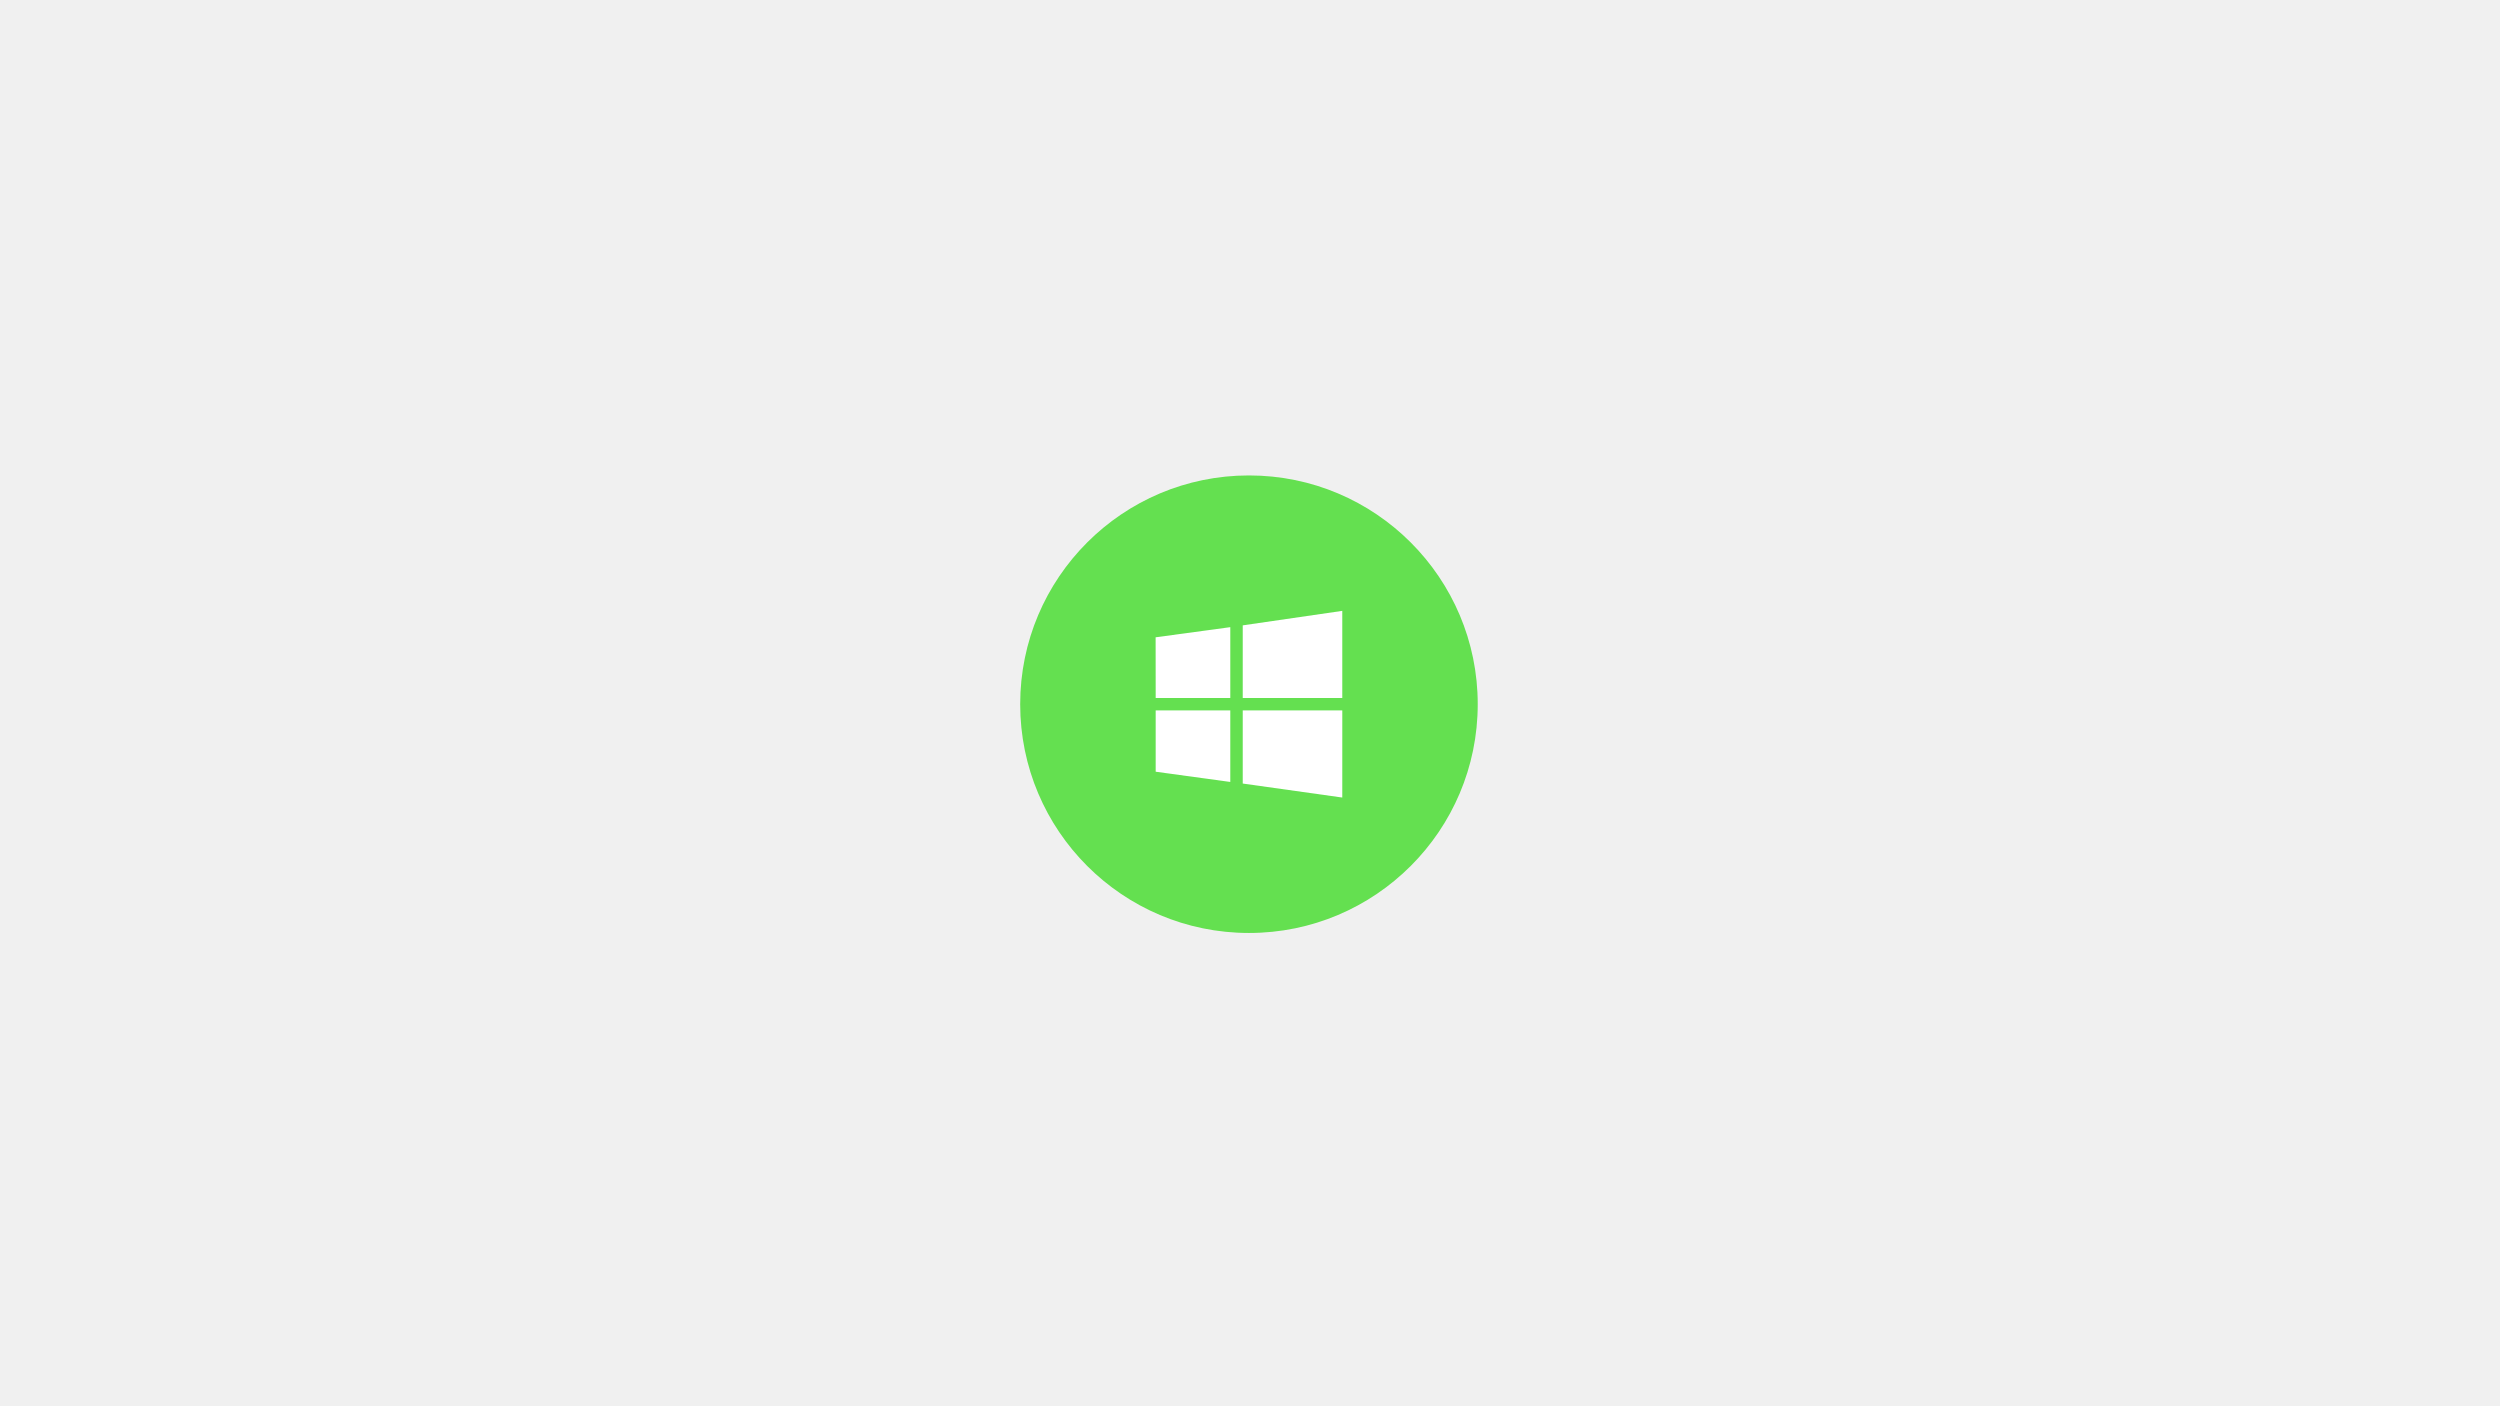
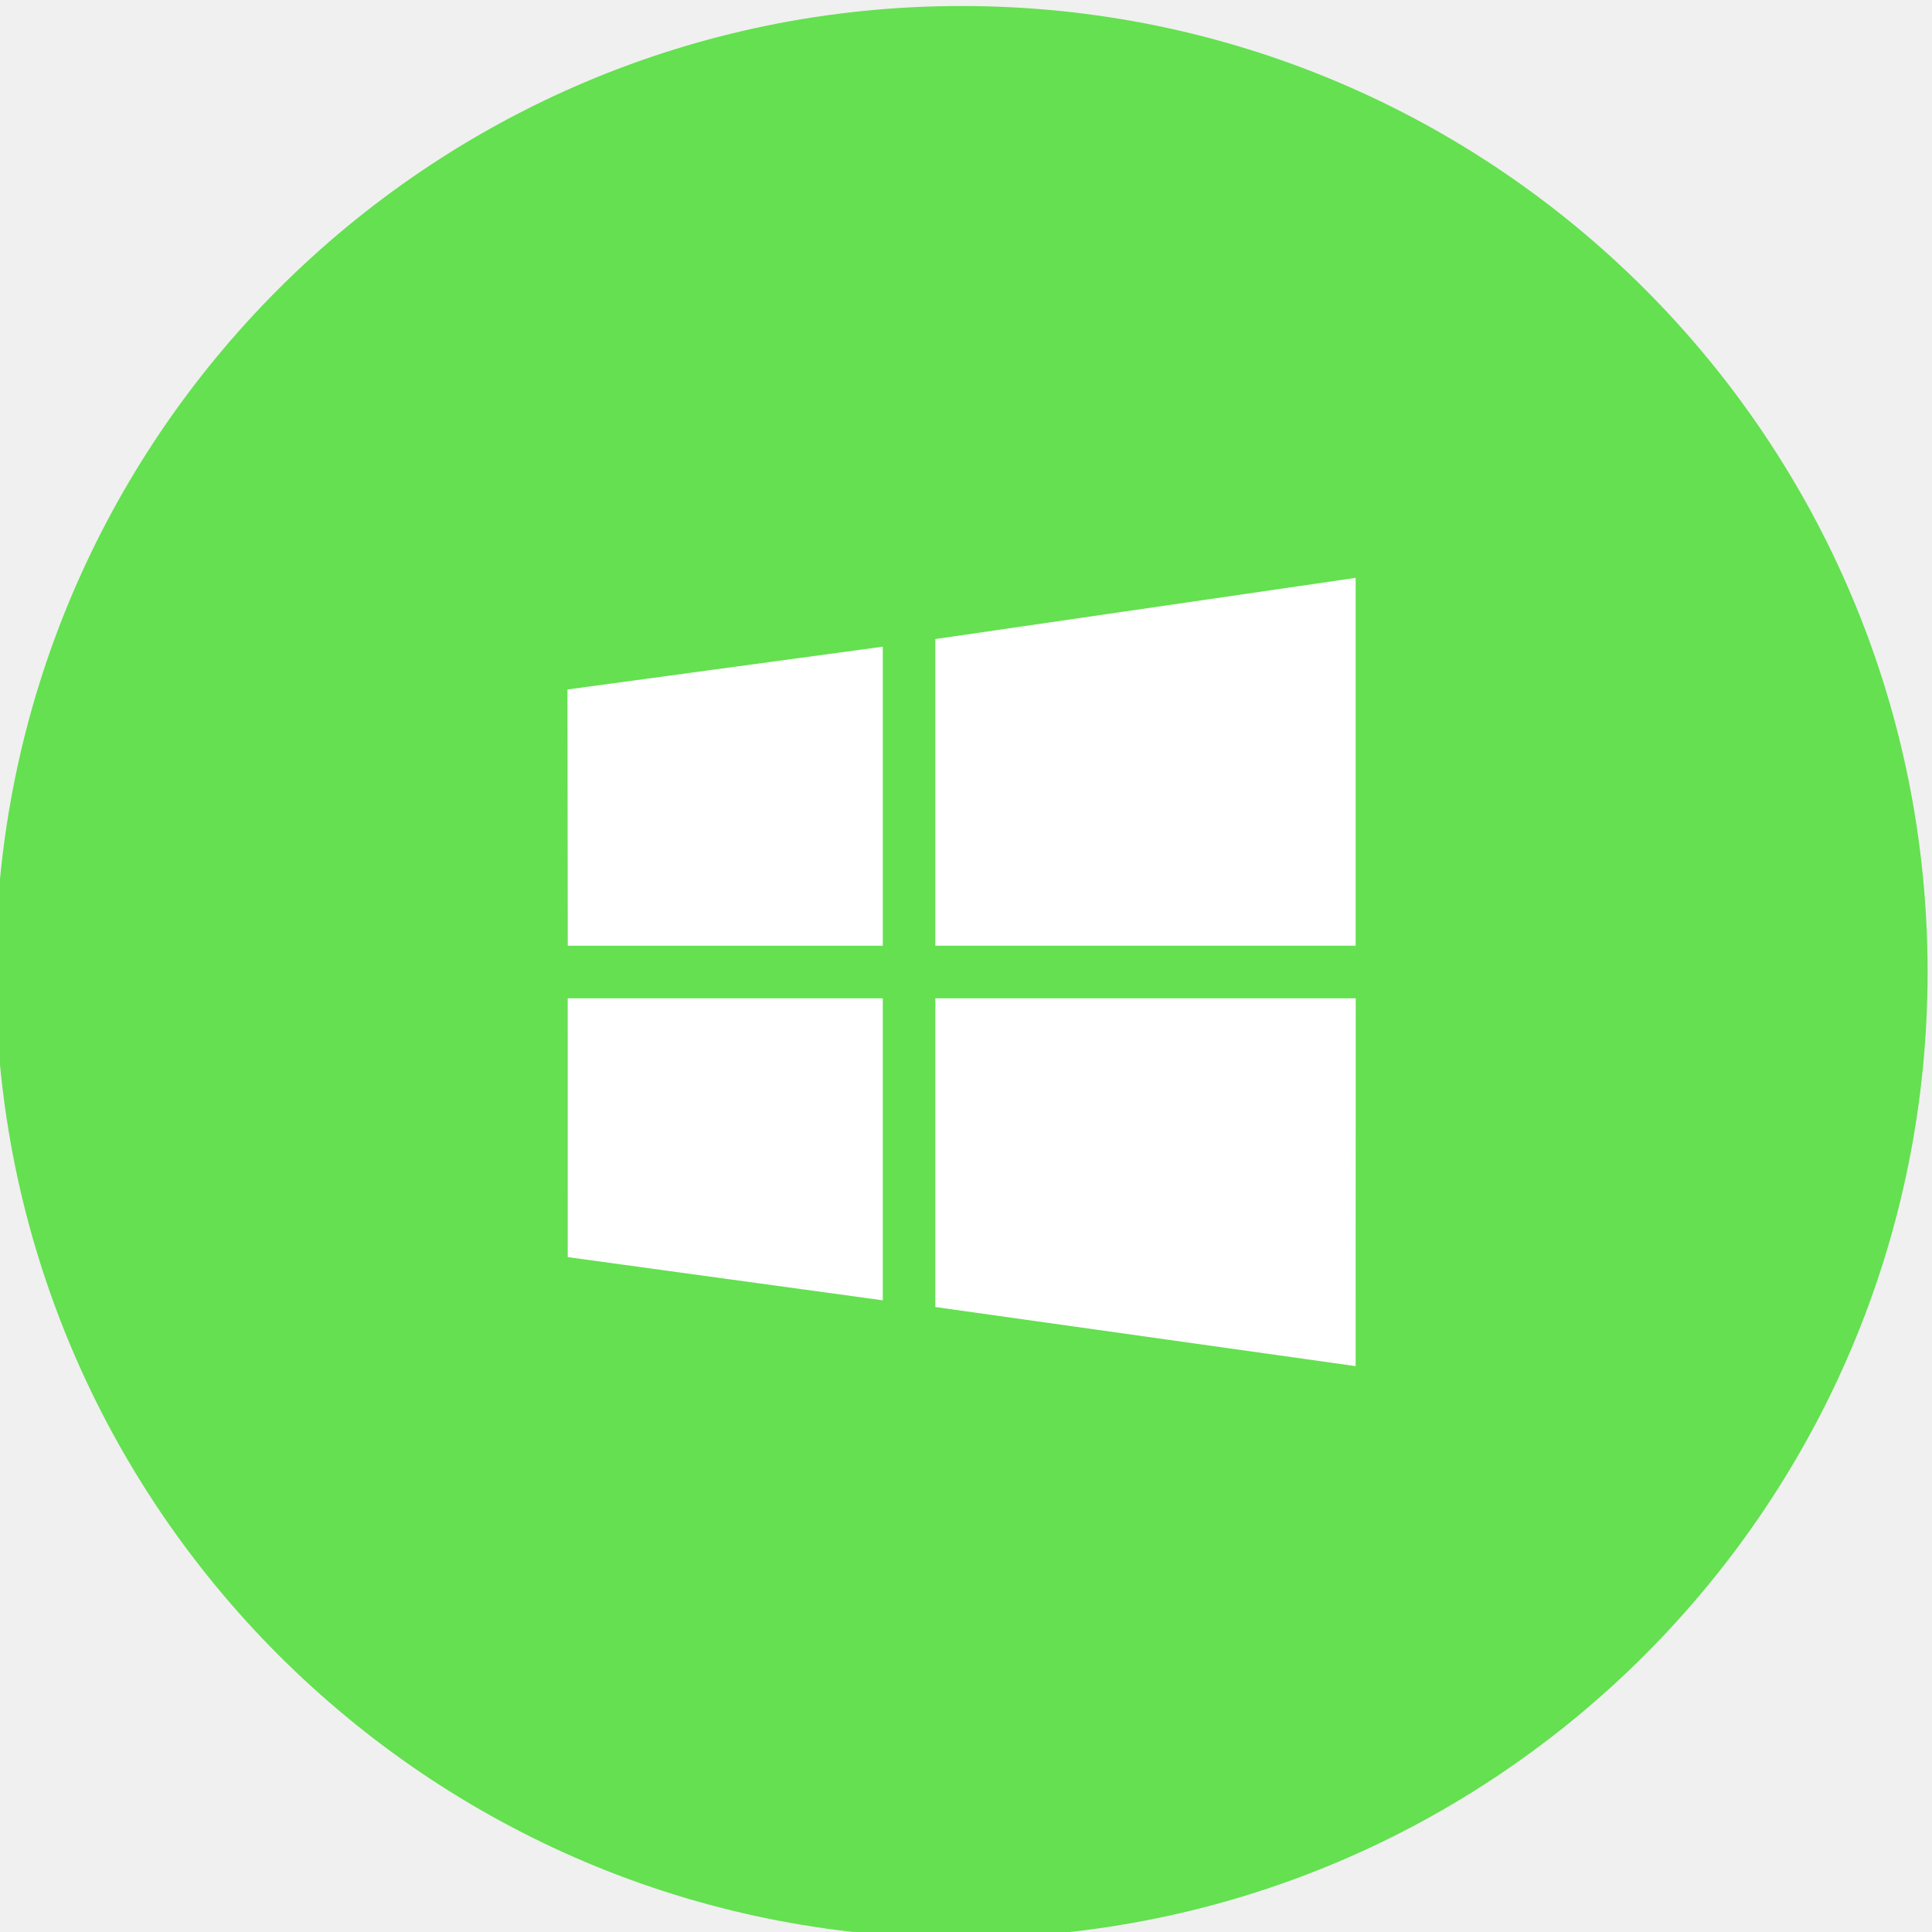
- <svg xmlns="http://www.w3.org/2000/svg" version="1.1" id="Layer_1" x="0px" y="0px" width="1366px" height="768px" viewBox="0 0 1366 768" enable-background="new 0 0 1366 768" xml:space="preserve">
+ <svg xmlns="http://www.w3.org/2000/svg" version="1.1" id="Layer_1" x="0px" y="0px" width="250px" height="250px" viewBox="558 259 250 250" enable-background="new 558 259 250 250" xml:space="preserve">
  <g>
    <circle fill="#64E050" cx="682.431" cy="384.777" r="125" />
    <path fill="#FFFFFF" d="M631.468,381.377l-0.036-33.157l40.8-5.541v38.698H631.468z M679.031,341.692l54.387-7.916v47.6h-54.387   V341.692z M733.431,388.177l-0.013,47.6l-54.387-7.65v-39.95H733.431z M672.231,427.26l-40.767-5.591l-0.003-33.492h40.77V427.26z" />
  </g>
</svg>
